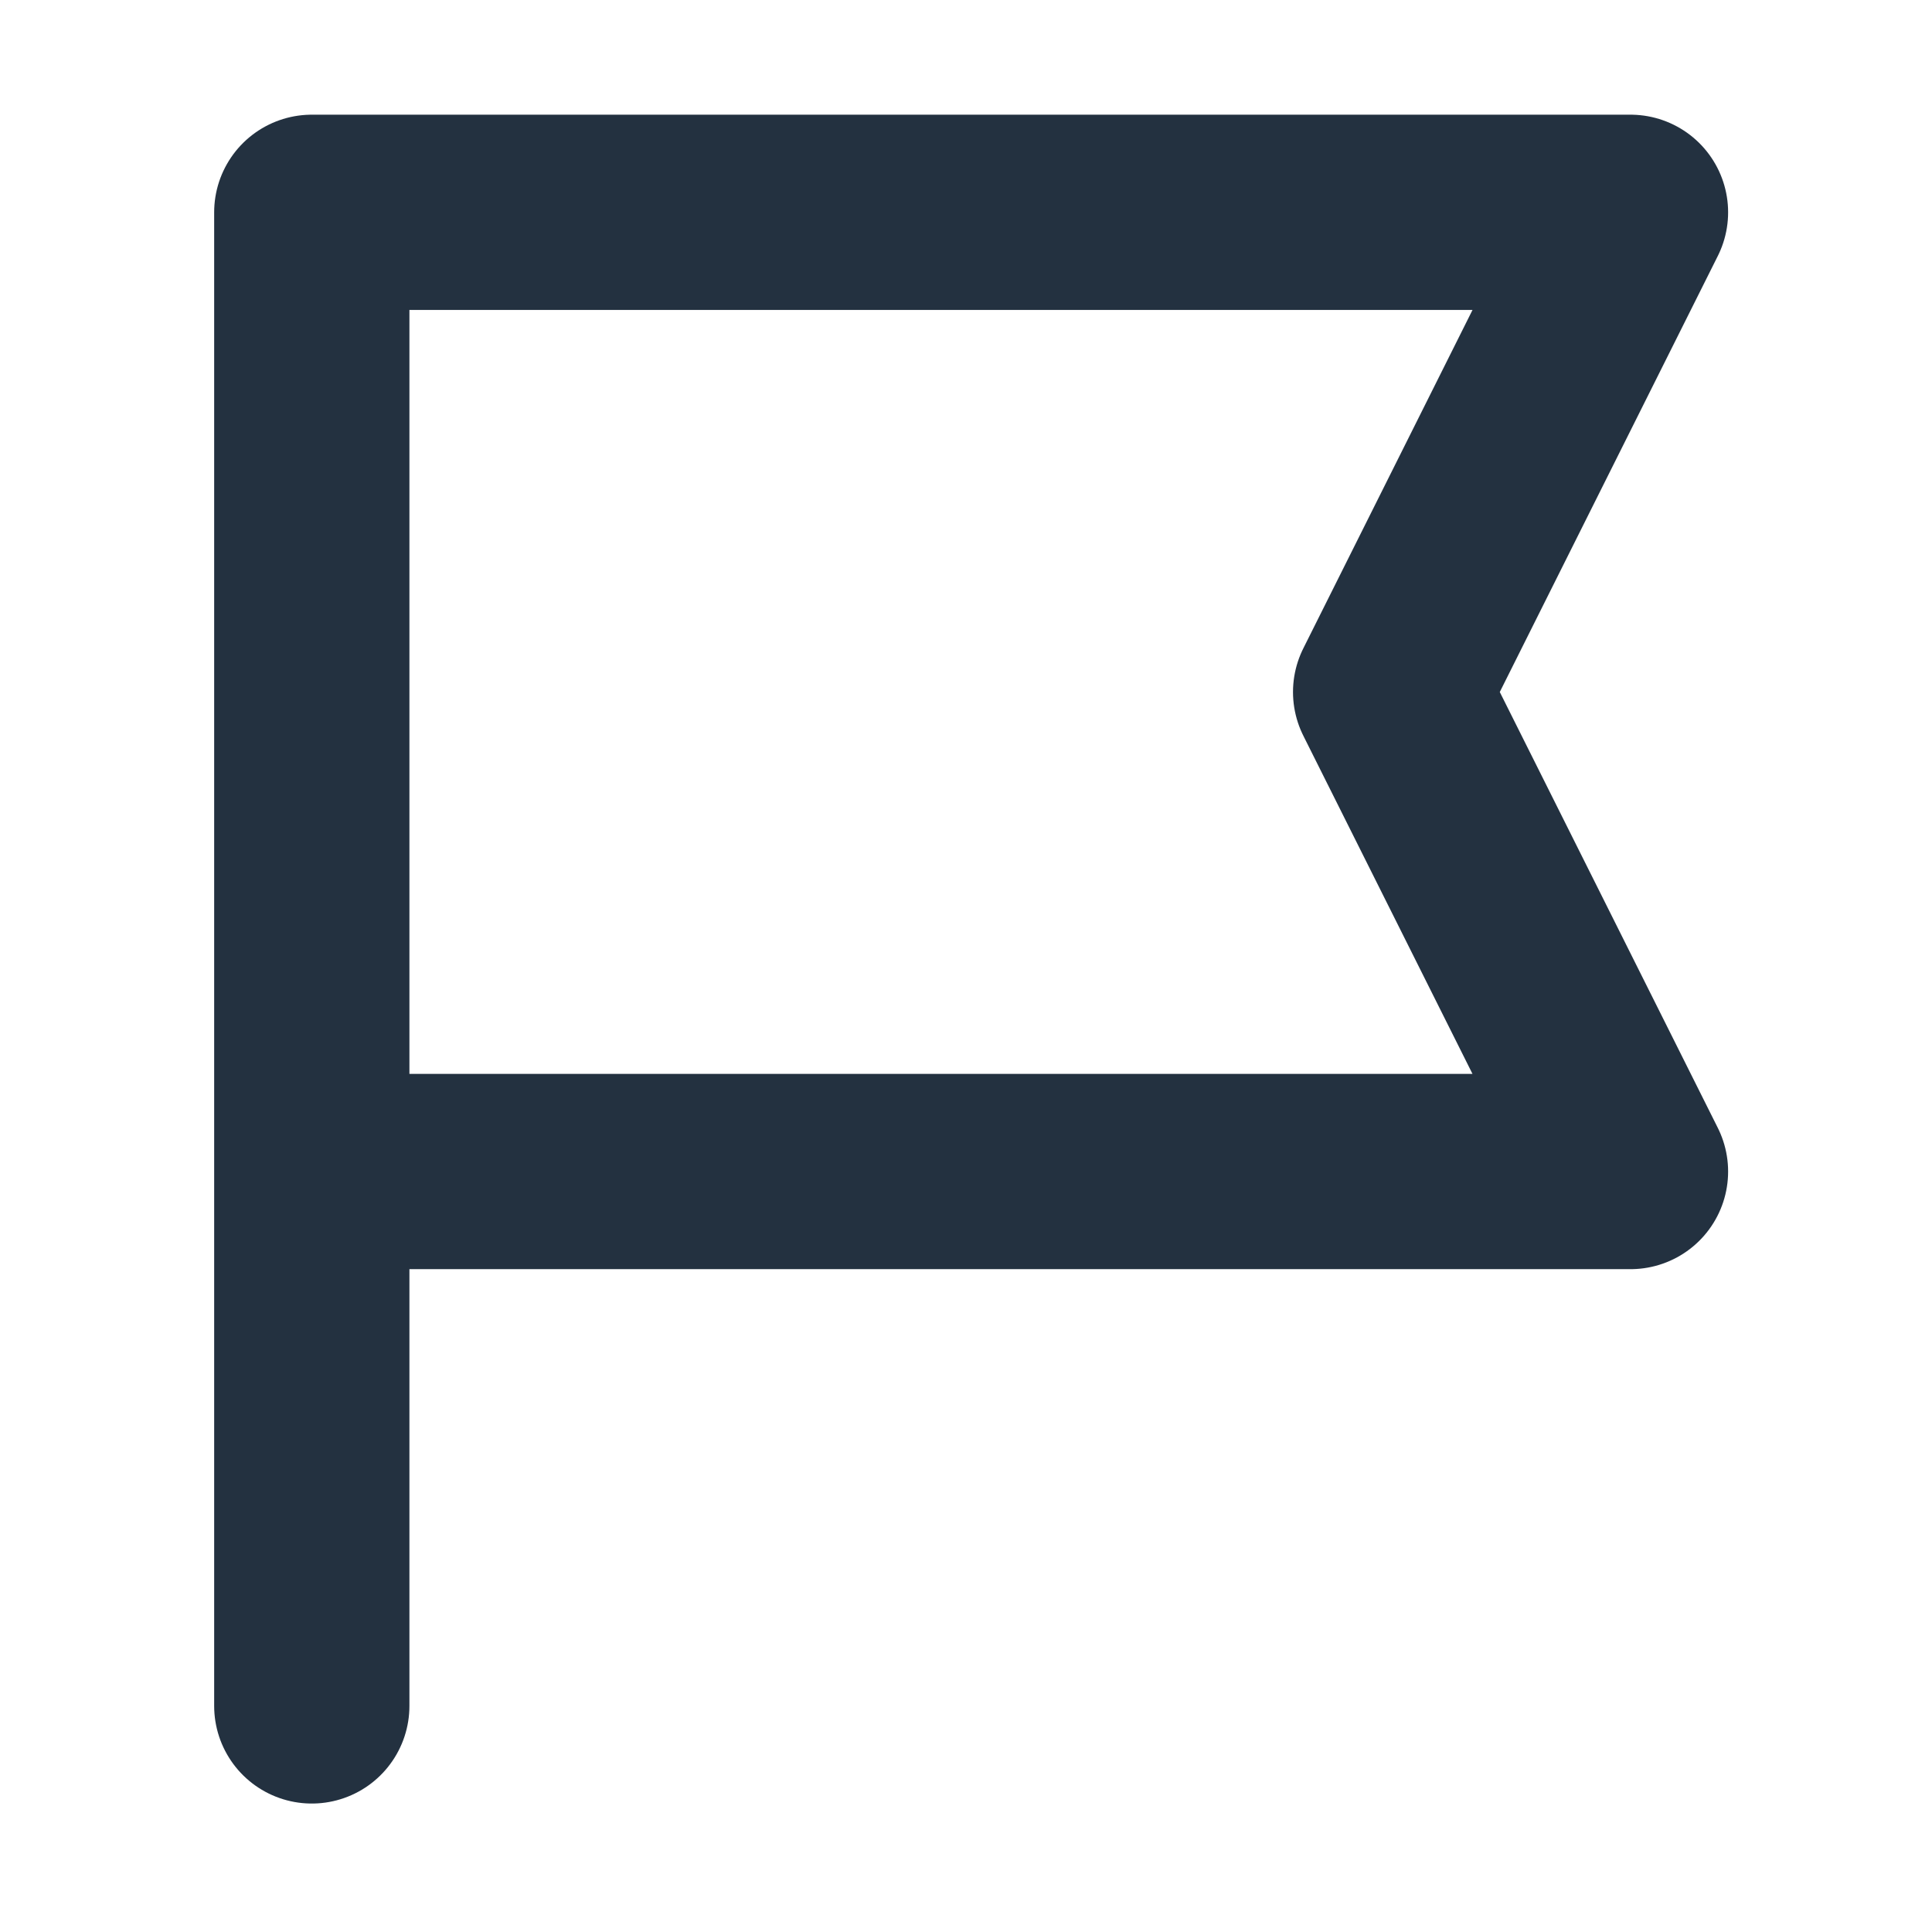
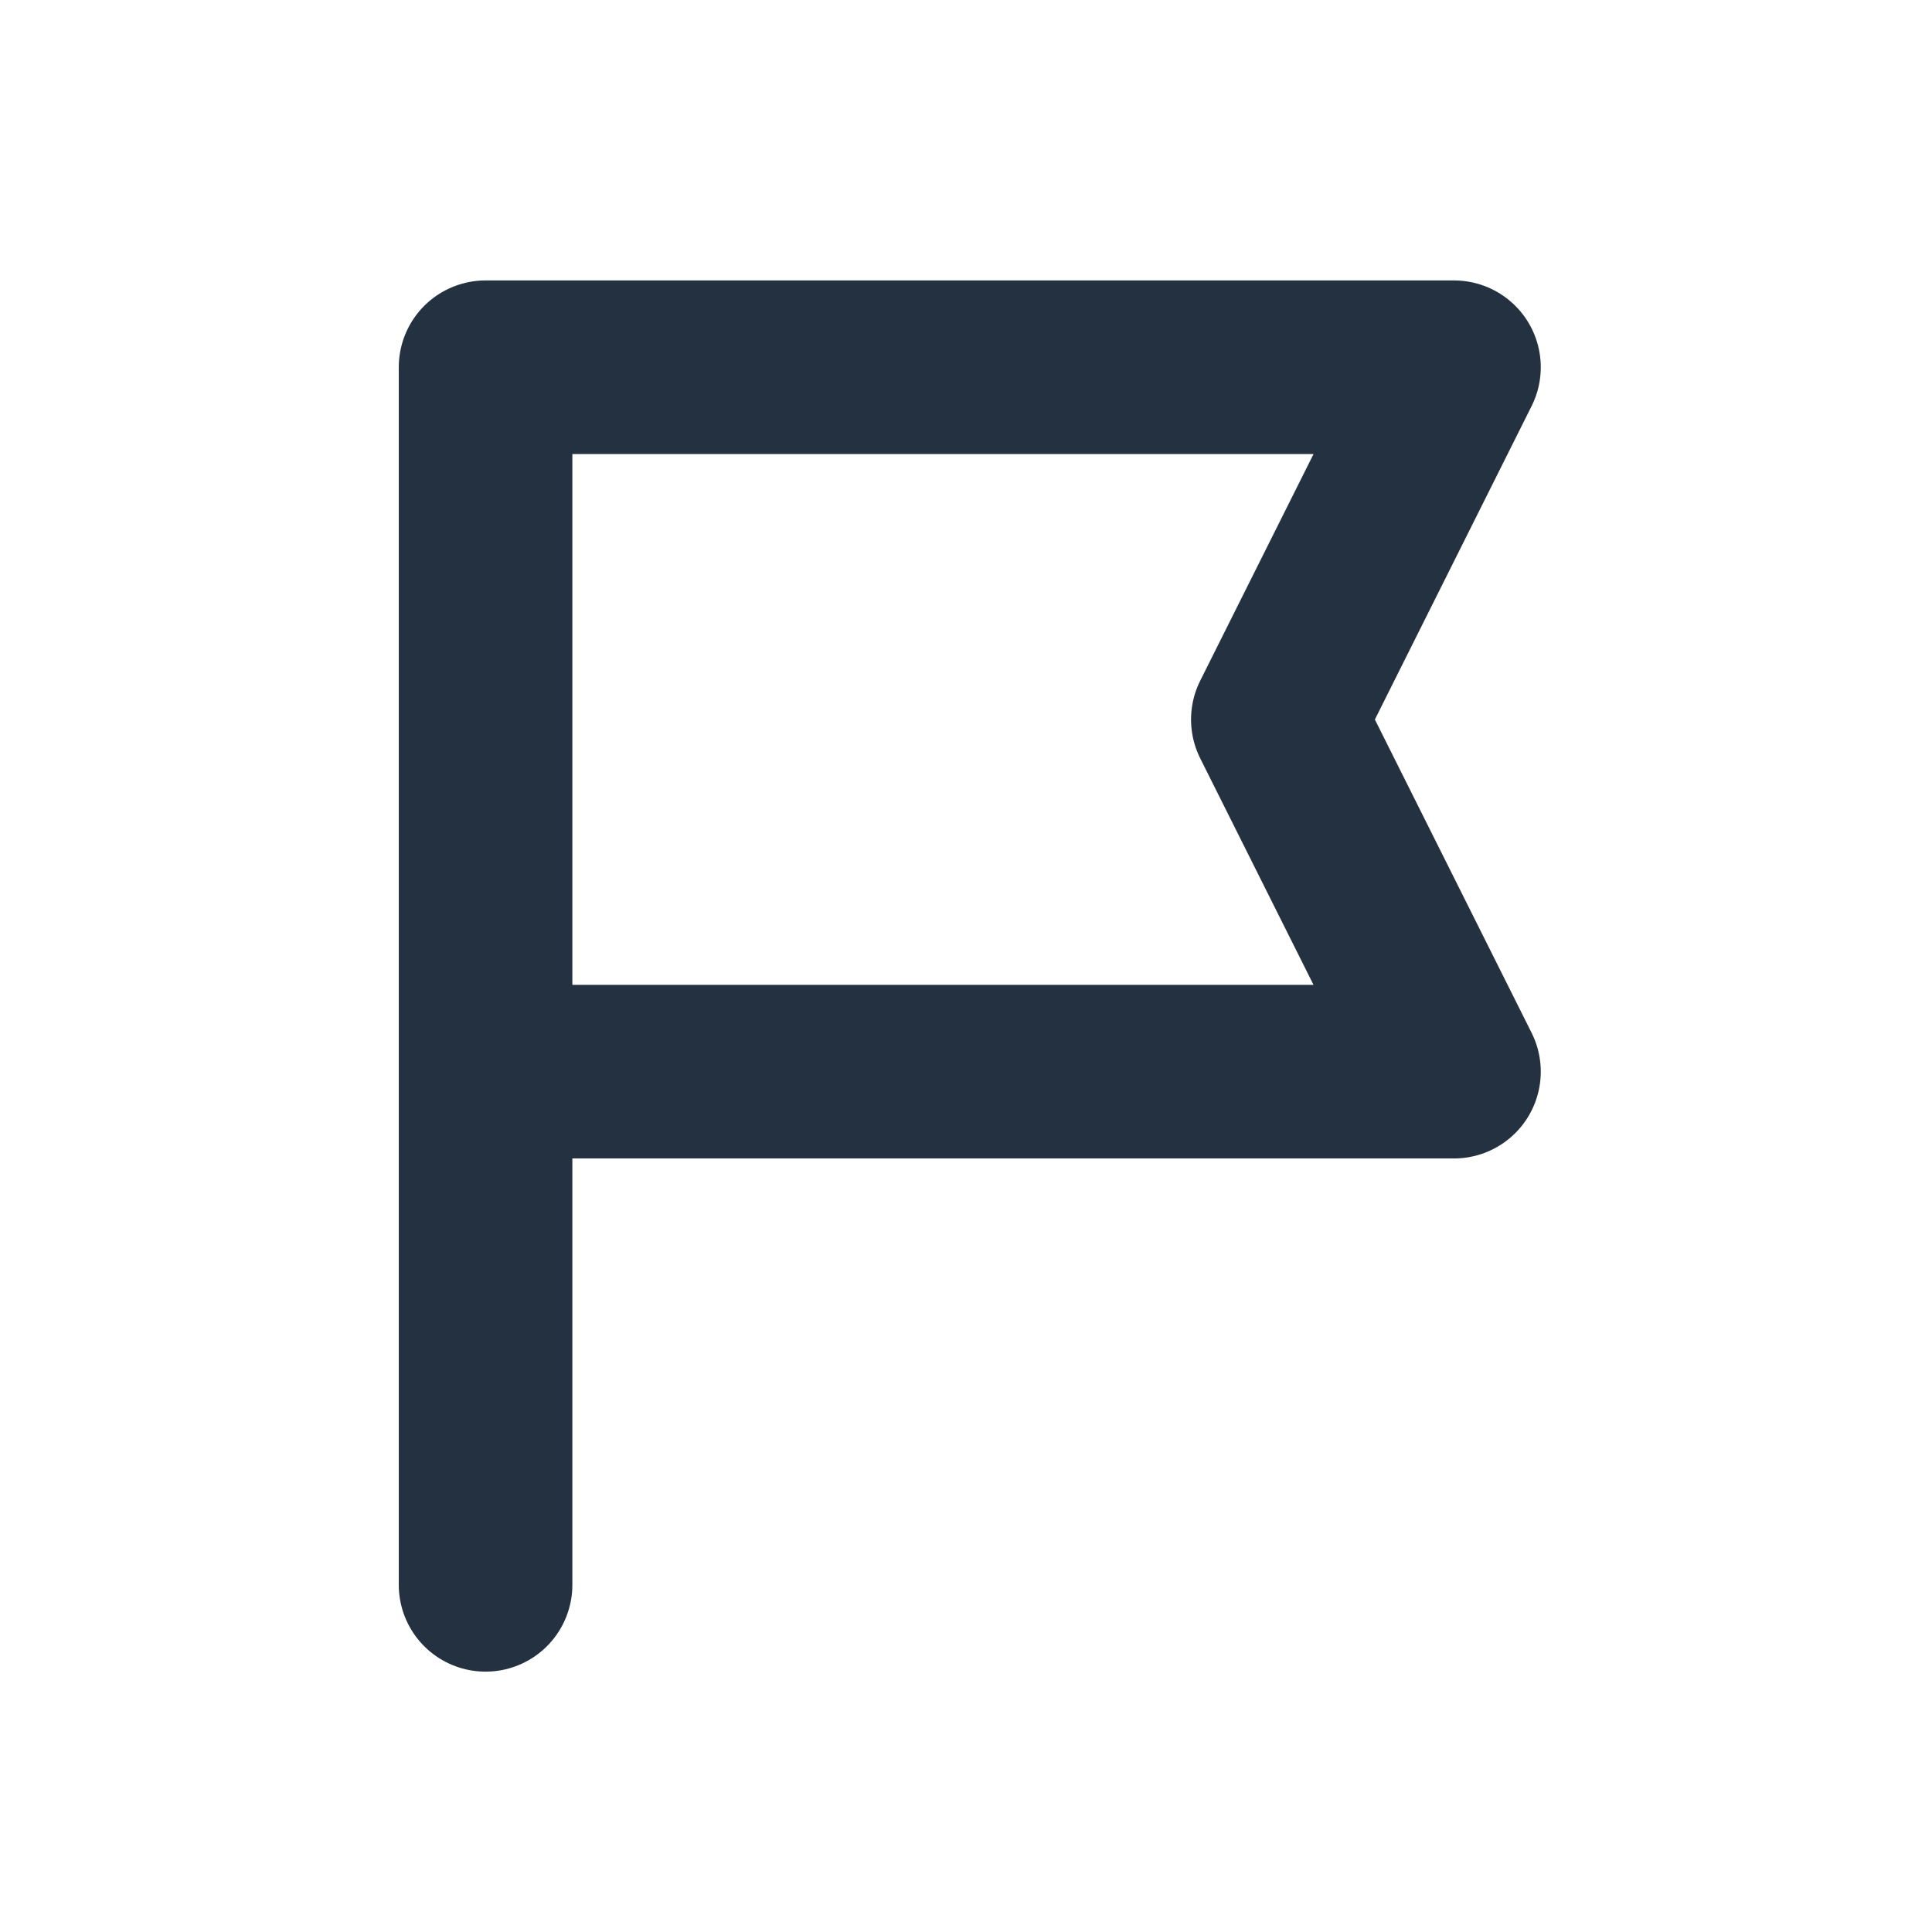
- <svg xmlns="http://www.w3.org/2000/svg" width="20" height="20" viewBox="1.4 1.3 9.4 9.4" fill="none">
-   <path d="M2.917 9.6V2.333H9.333L8.166 4.667L9.333 7H2.917" stroke="#233140" stroke-width="0.95" stroke-linecap="round" stroke-linejoin="round" />
+ <svg xmlns="http://www.w3.org/2000/svg" width="20" height="20" viewBox="-0.3 -0.1 12.8 12.8" fill="none">
+   <path d="M2.917 10.4V2.333H9.333L8.166 4.667L9.333 7H2.917" stroke="#233140" stroke-width="1.15" stroke-linecap="round" stroke-linejoin="round" />
</svg>
